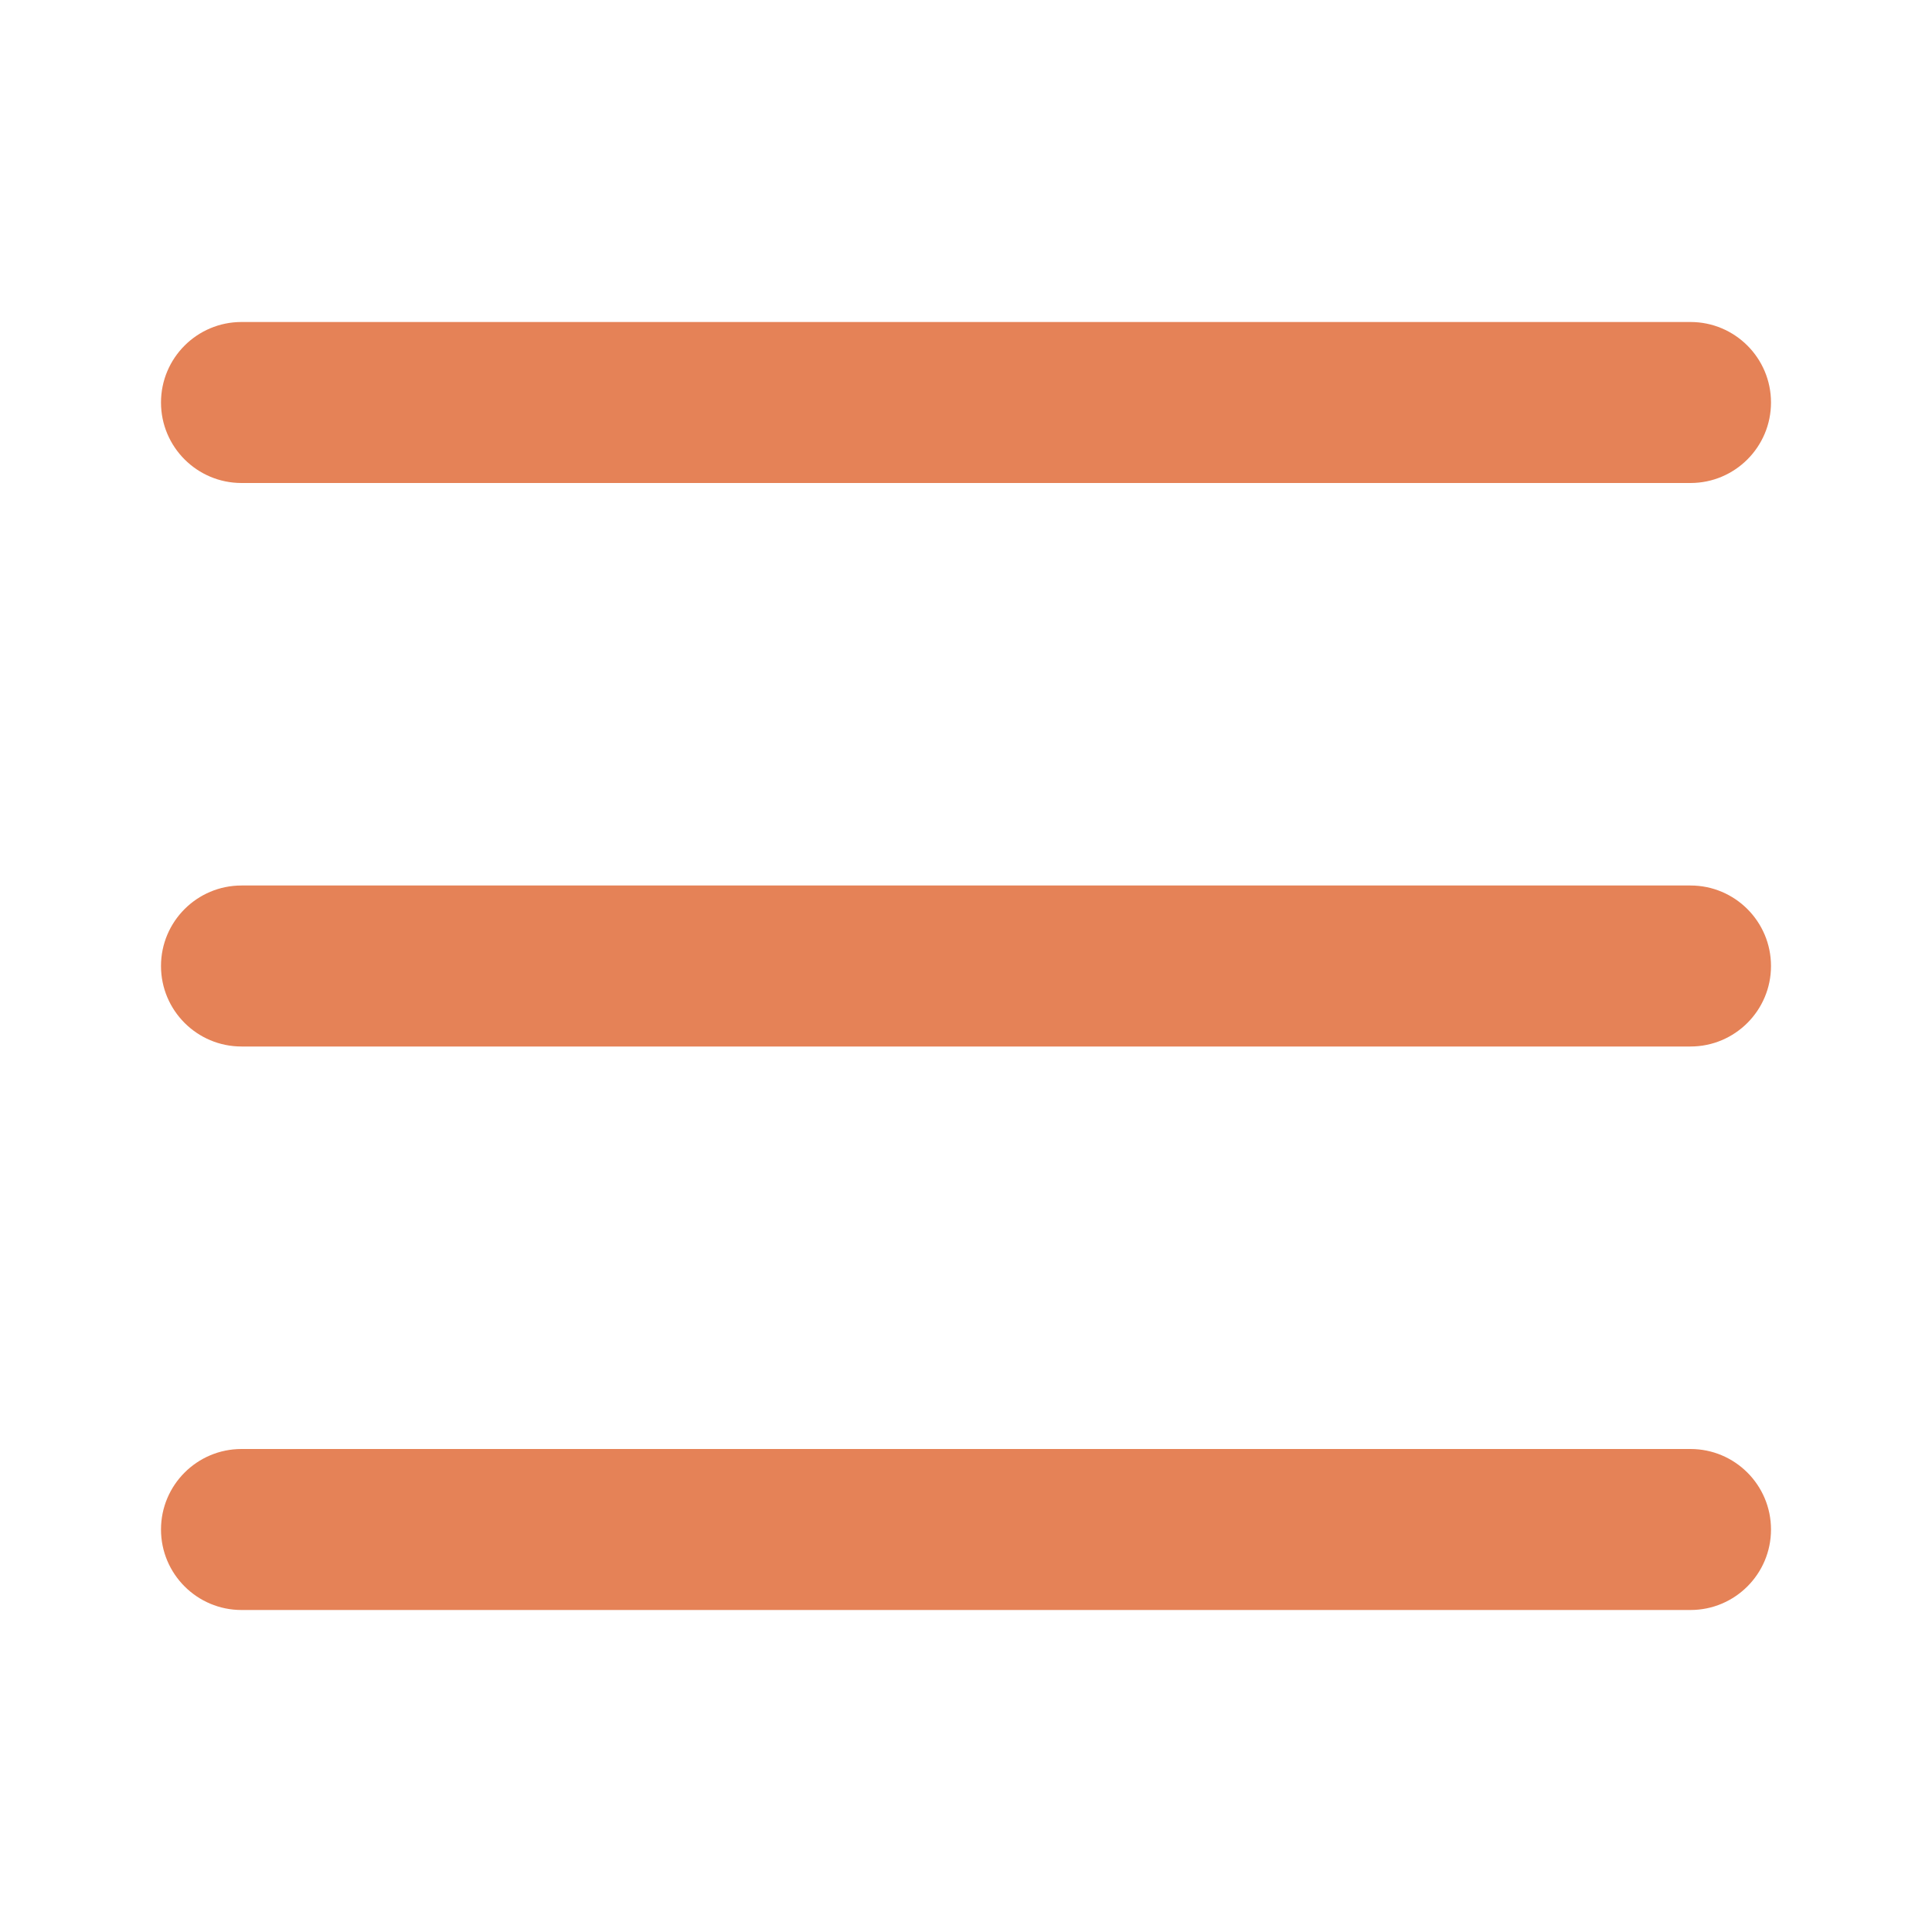
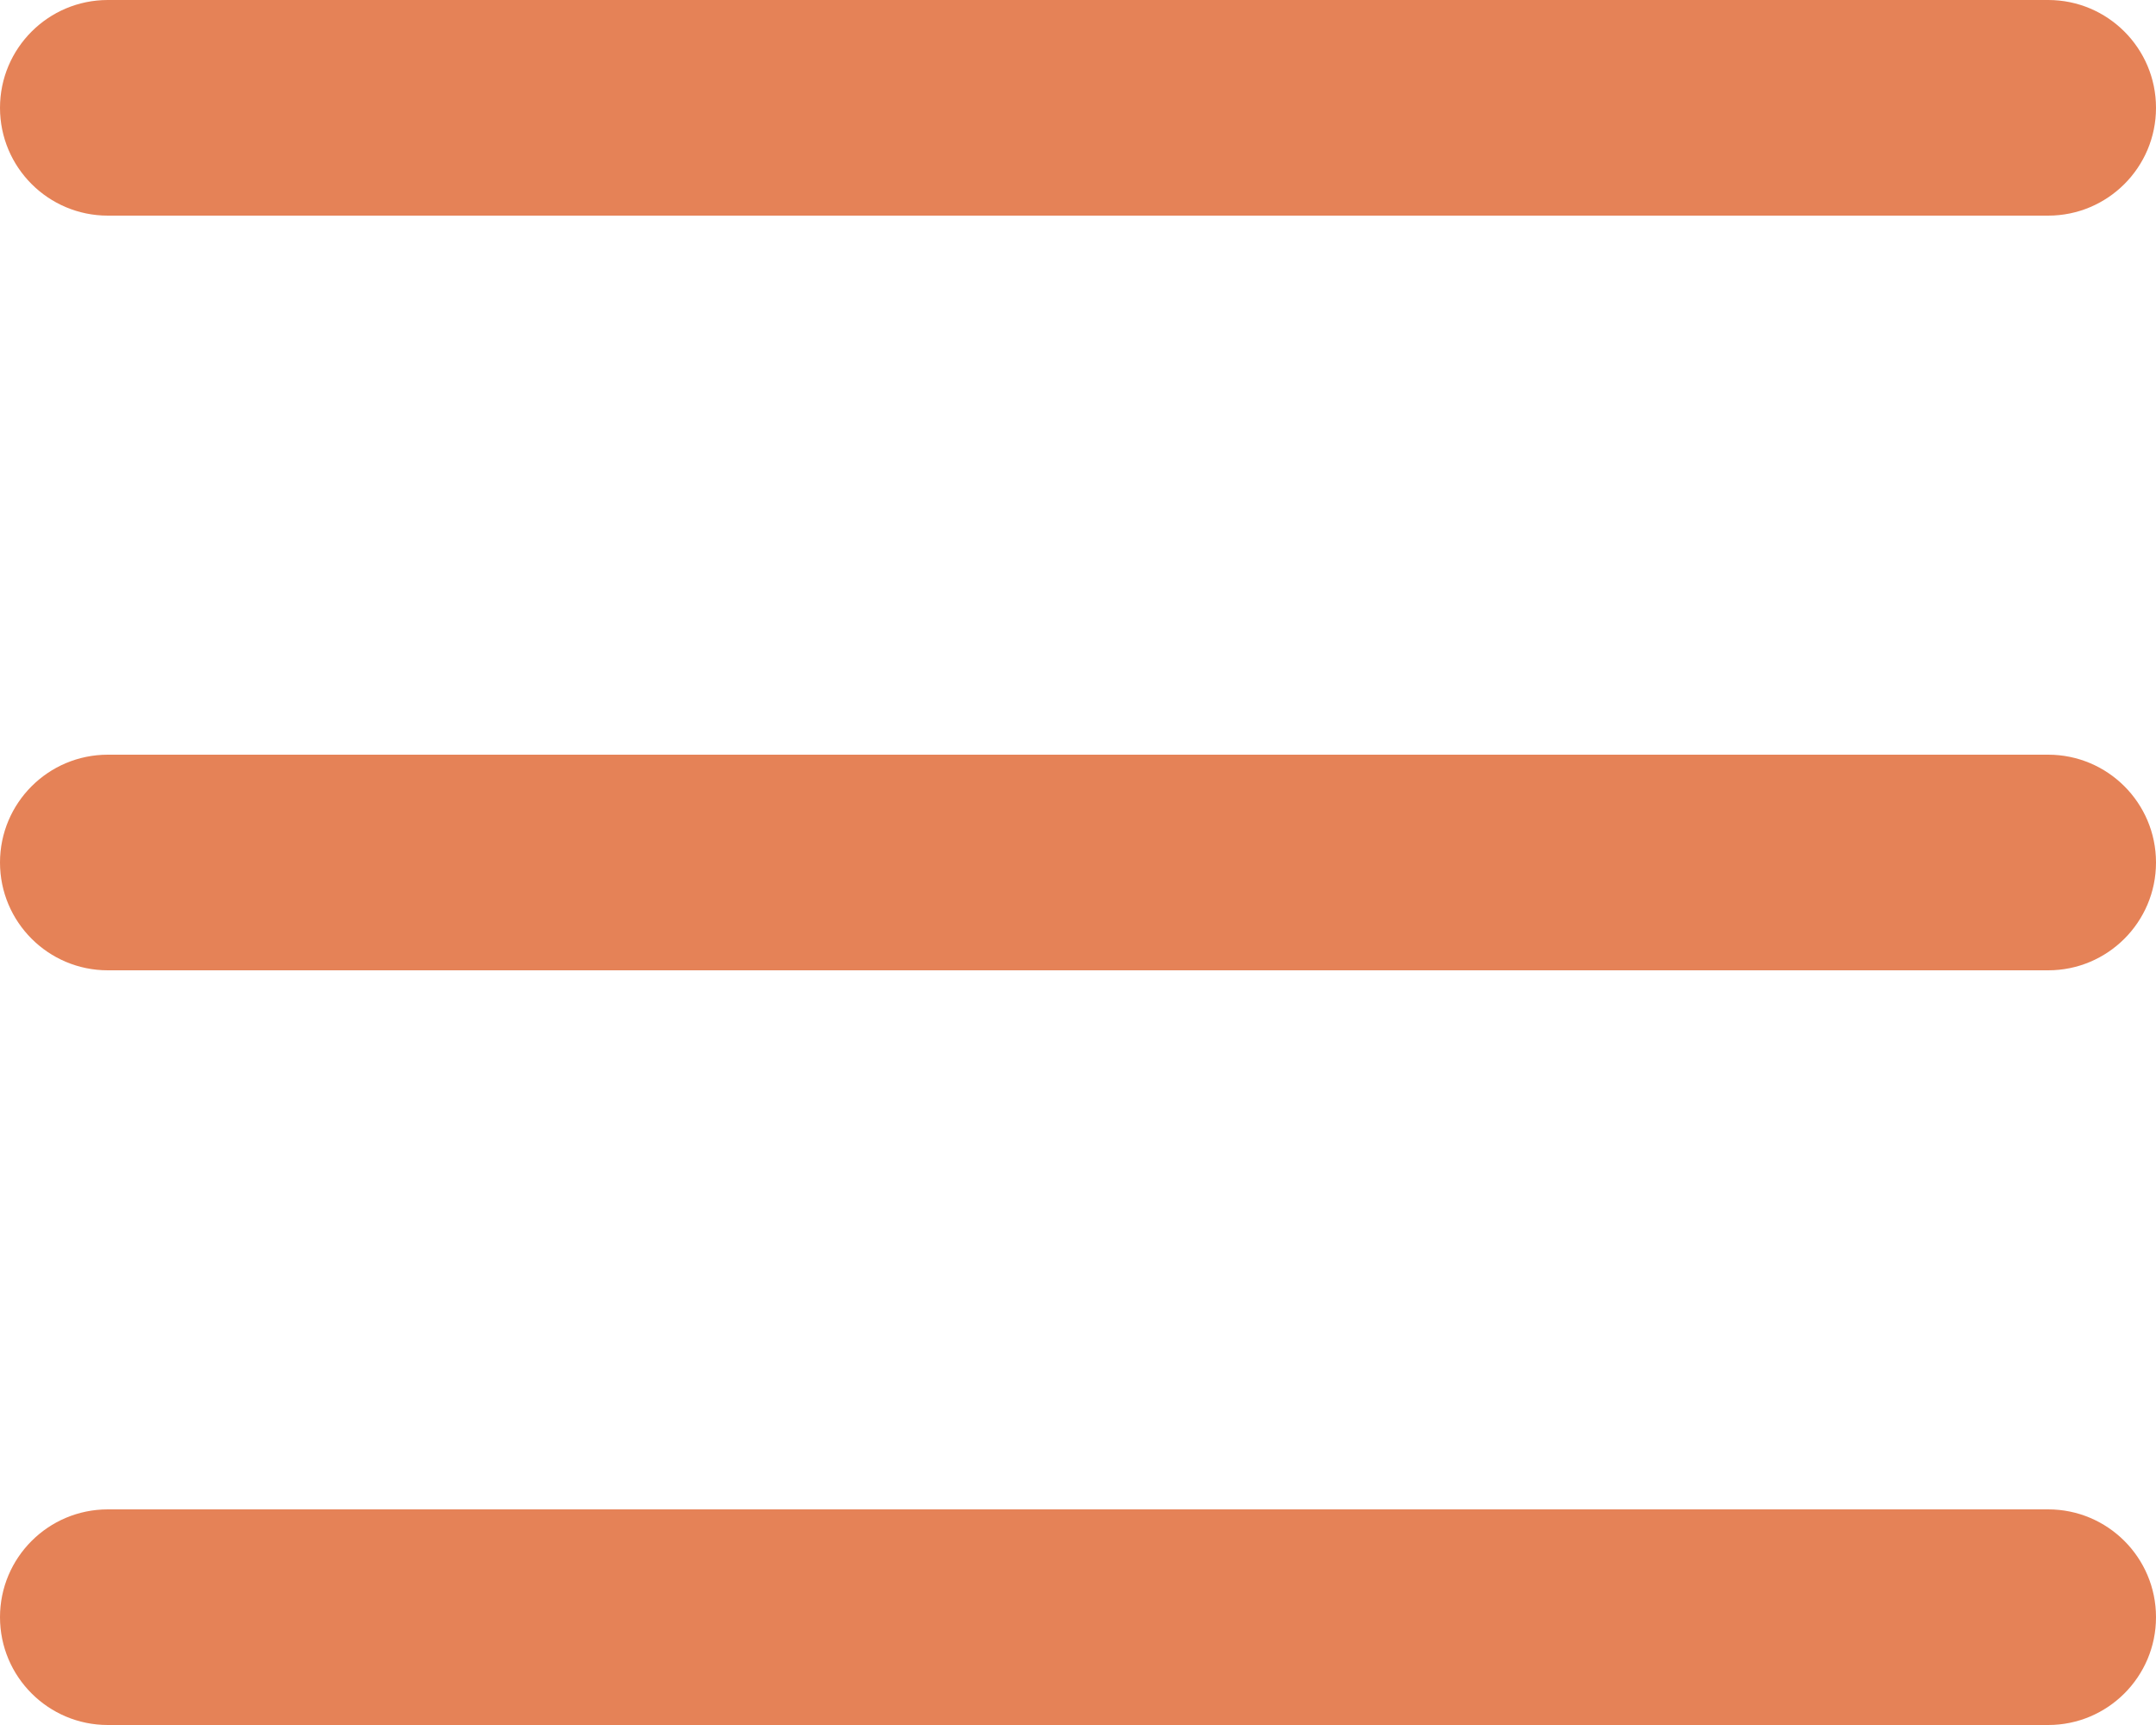
- <svg xmlns="http://www.w3.org/2000/svg" width="24" height="24" viewBox="0 0 24 24" fill="none">
-   <path d="M21 18C21.552 18 22 18.448 22 19C22 19.552 21.552 20 21 20H3C2.448 20 2 19.552 2 19C2 18.448 2.448 18 3 18H21ZM21 11C21.552 11 22 11.448 22 12C22 12.552 21.552 13 21 13H3C2.448 13 2 12.552 2 12C2 11.448 2.448 11 3 11H21ZM21 4C21.552 4 22 4.448 22 5C22 5.552 21.552 6 21 6H3C2.448 6 2 5.552 2 5C2 4.448 2.448 4 3 4H21Z" fill="#E58257" />
+ <svg xmlns="http://www.w3.org/2000/svg" width="20" height="16" viewBox="0 0 20 16" fill="none">
+   <path d="M19 14C19.552 14 20 14.448 20 15C20 15.552 19.552 16 19 16H1C0.448 16 0 15.552 0 15C0 14.448 0.448 14 1 14H19ZM19 7C19.552 7 20 7.448 20 8C20 8.552 19.552 9 19 9H1C0.448 9 0 8.552 0 8C0 7.448 0.448 7 1 7H19ZM19 0C19.552 0 20 0.448 20 1C20 1.552 19.552 2 19 2H1C0.448 2 0 1.552 0 1C0 0.448 0.448 0 1 0H19Z" fill="#E58257" />
</svg>
